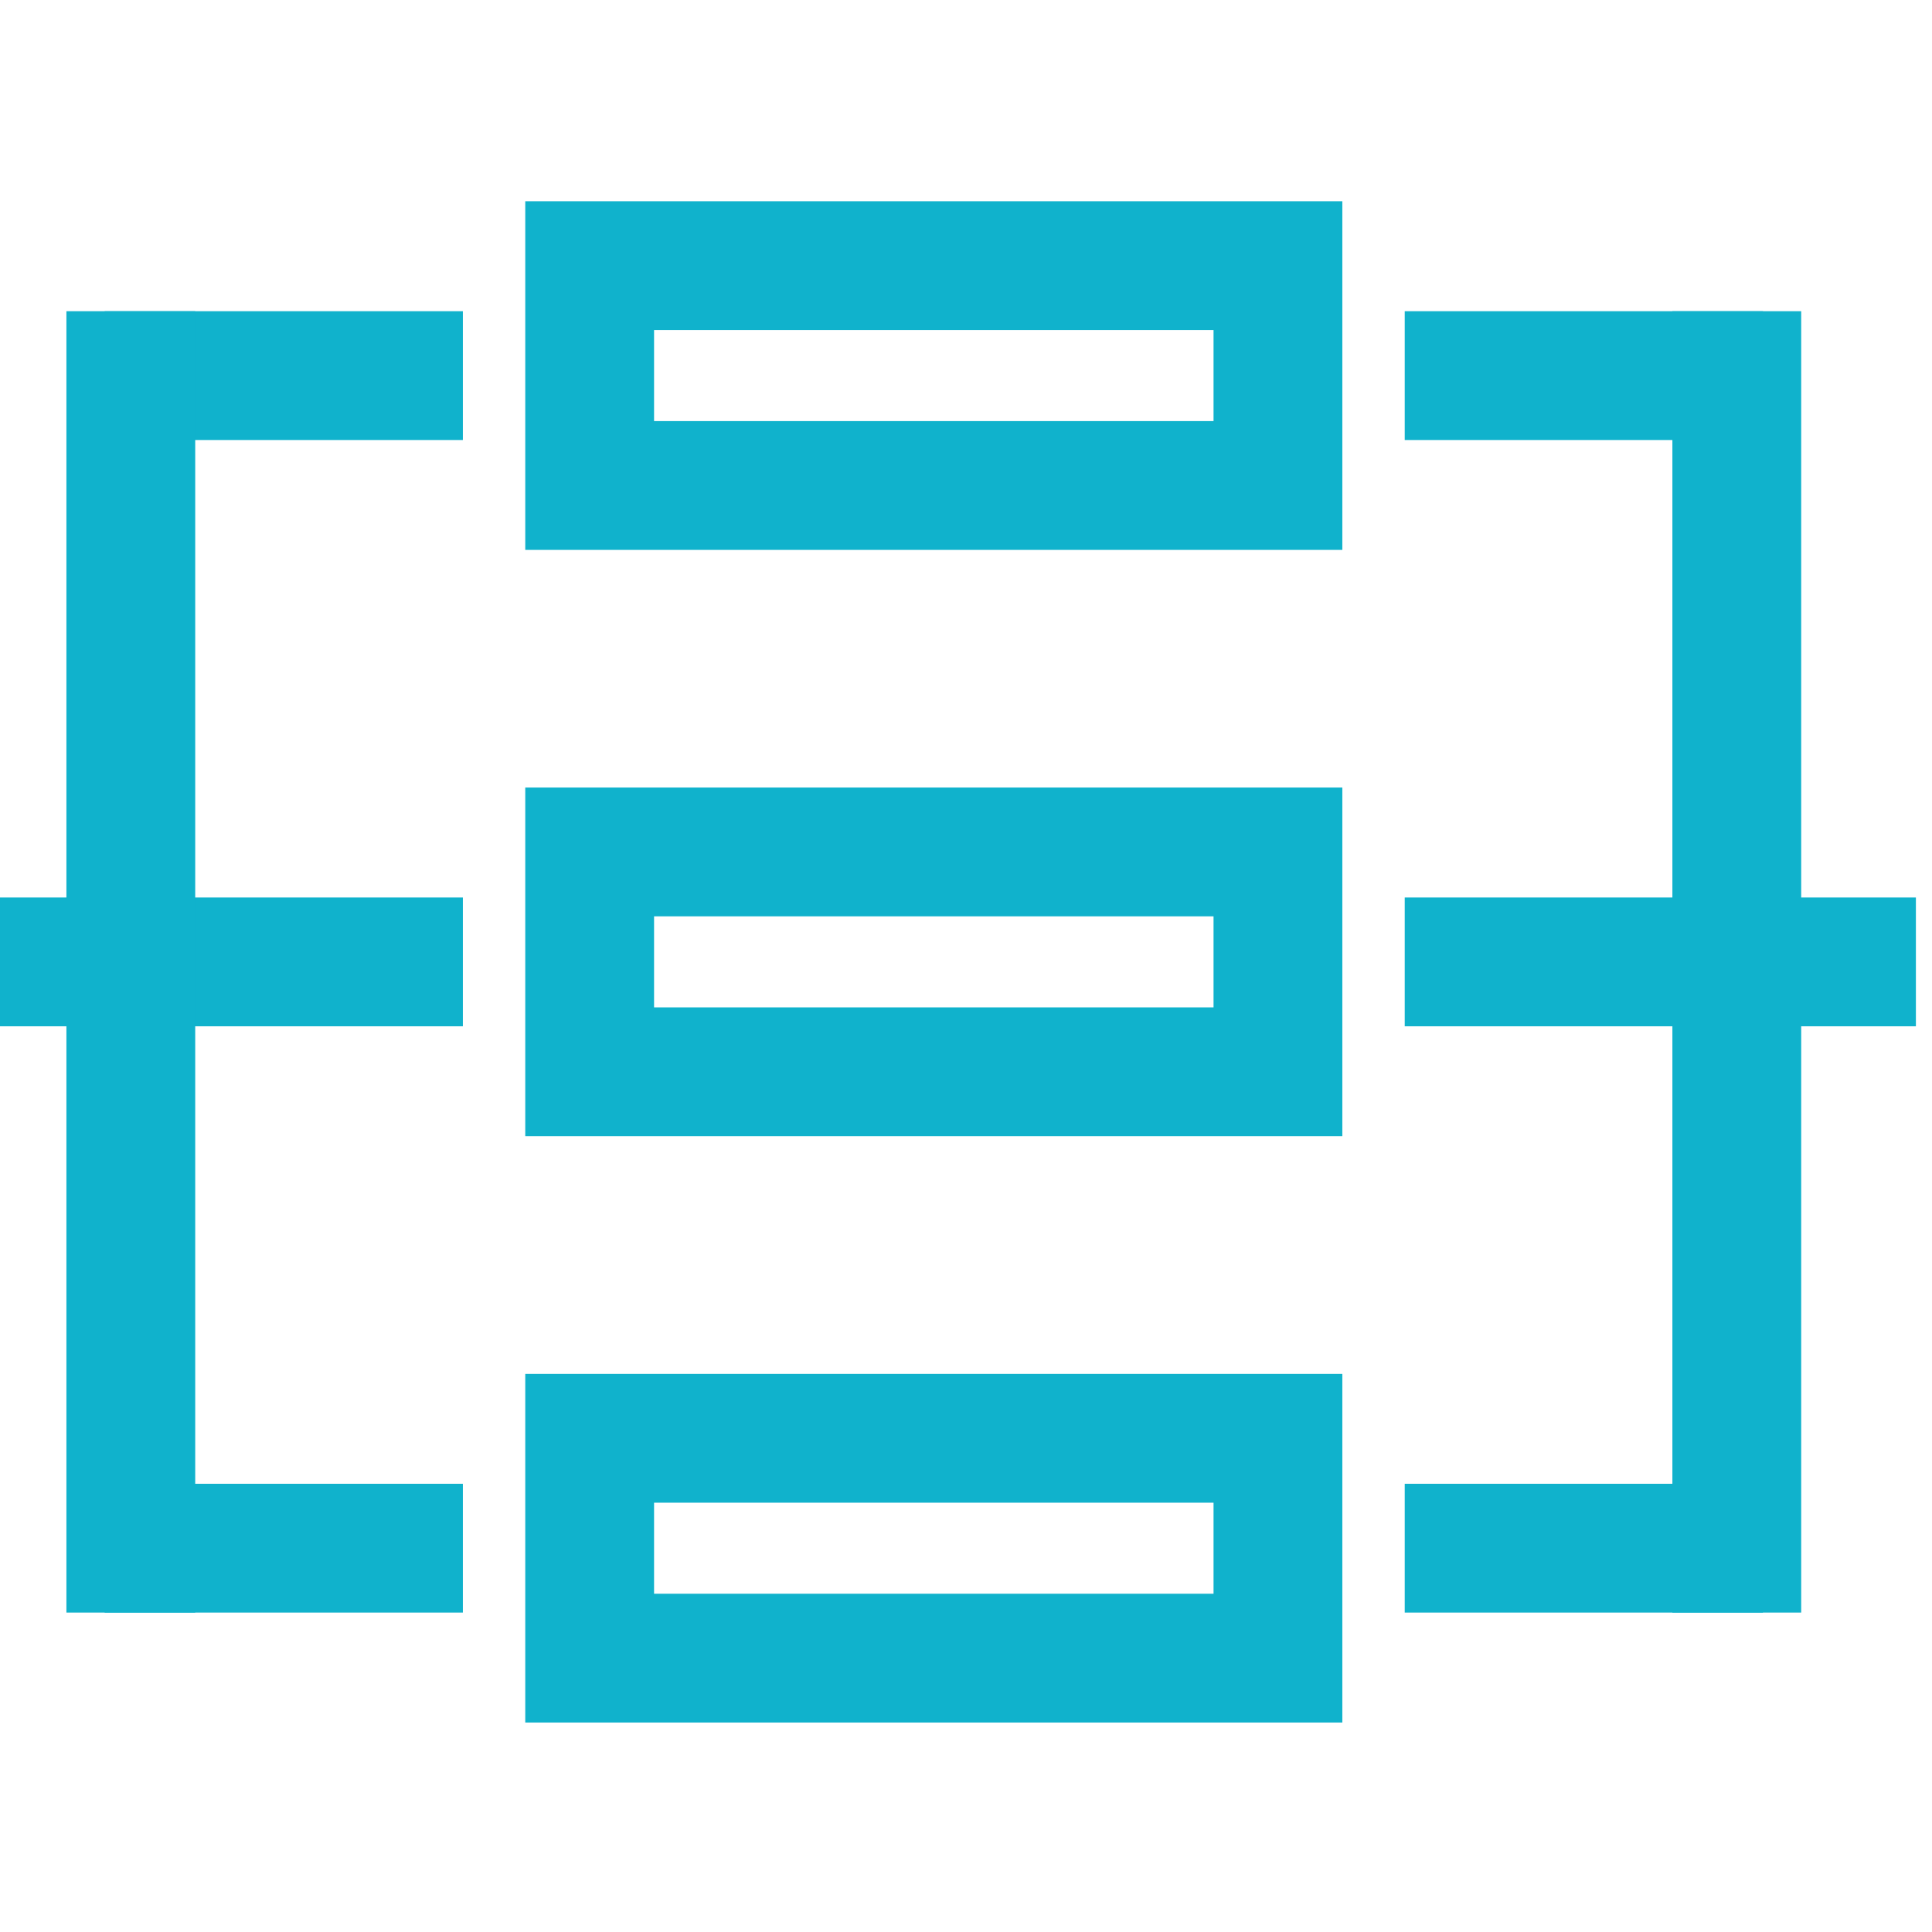
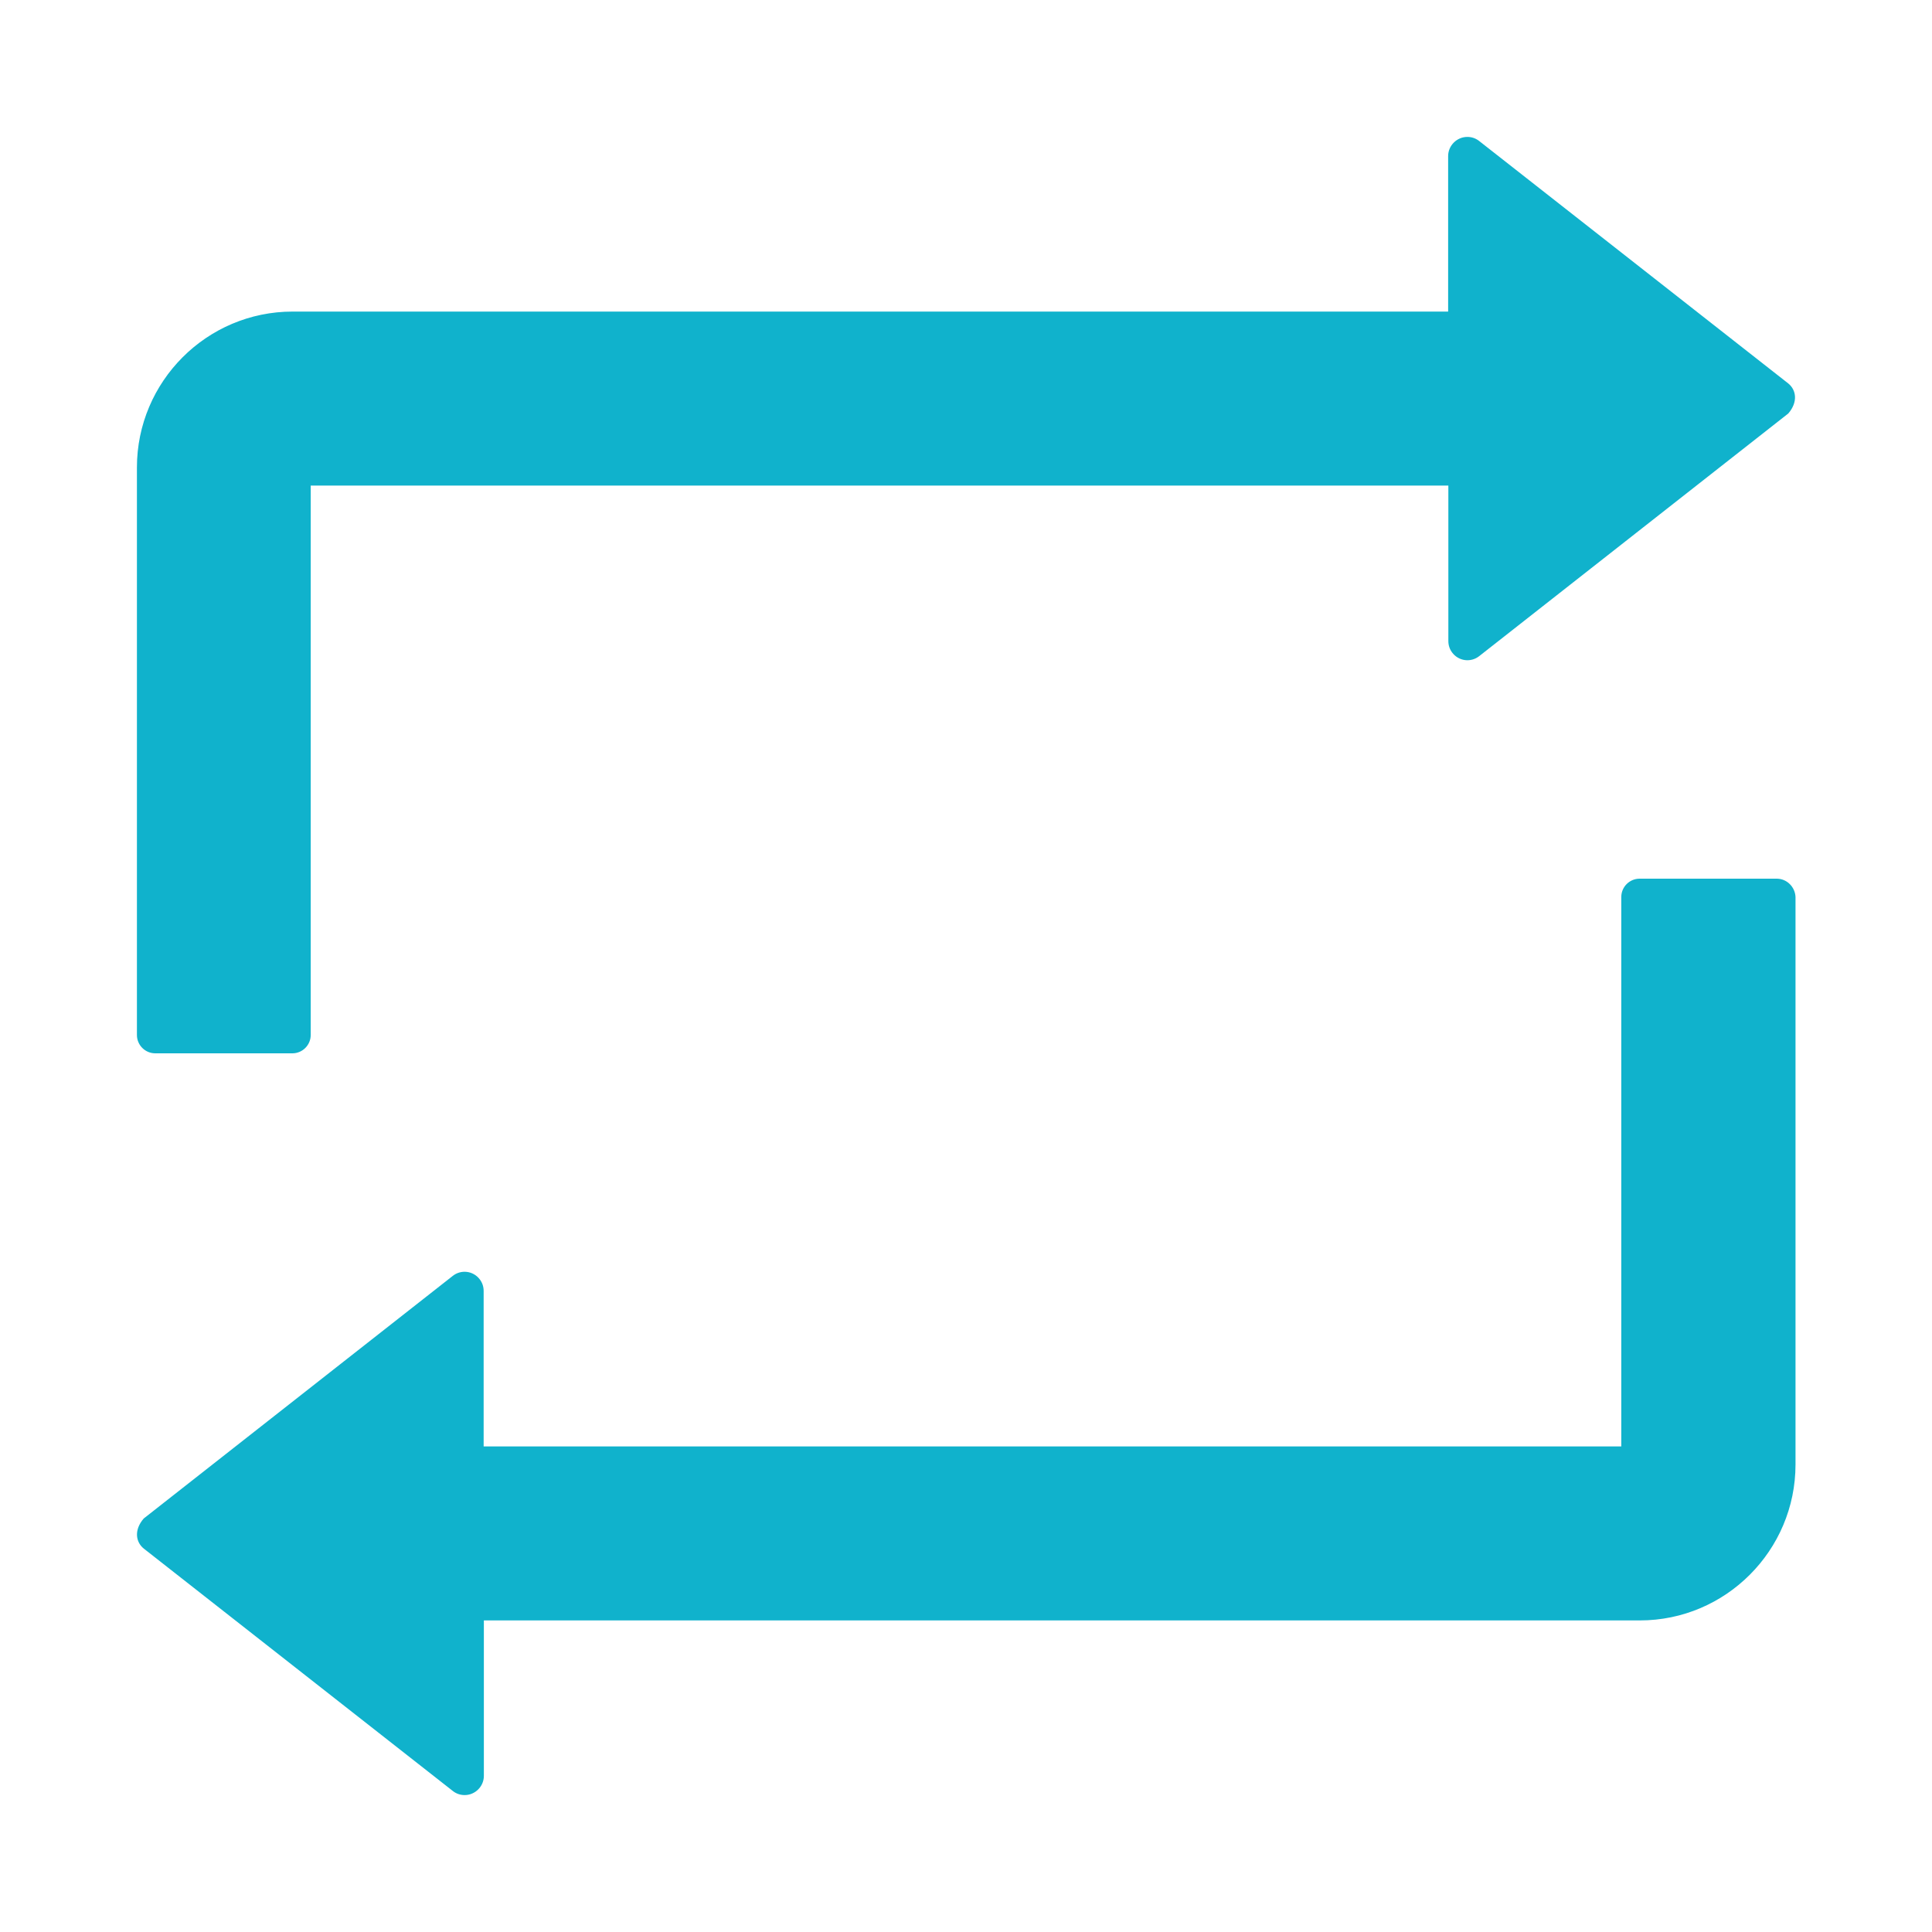
- <svg xmlns="http://www.w3.org/2000/svg" width="24px" height="24px" viewBox="0 0 24 24" version="1.1">
-   <g id="页面-1" stroke="none" stroke-width="1" fill="none" fill-rule="evenodd">
-     <g id="策略项目管理" transform="translate(-1293, -431)" stroke="#10B2CC" stroke-width="1.6">
-       <g id="流程控制" transform="translate(1268, 196)">
-         <g id="icon" transform="translate(12, 235)">
-           <g id="编组" transform="translate(12, 1)">
-             <g id="编组" transform="translate(1.2, 2.3)">
-               <line x1="1.9" y1="1.366" x2="4.75" y2="1.366" id="直线-2" stroke-linecap="square" />
-               <line x1="0" y1="8.649" x2="4.75" y2="8.649" id="直线-2备份" stroke-linecap="square" />
-               <line x1="1.425" y1="1.366" x2="1.425" y2="15.932" id="直线-2备份-3" stroke-linecap="square" />
-               <line x1="1.9" y1="15.932" x2="4.75" y2="15.932" id="直线-2备份-2" stroke-linecap="square" />
-               <line x1="18.05" y1="1.366" x2="20.9" y2="1.366" id="直线-2备份-7" stroke-linecap="square" />
-               <line x1="18.05" y1="8.649" x2="22.8" y2="8.649" id="直线-2备份-6" stroke-linecap="square" />
-               <line x1="21.375" y1="1.366" x2="21.375" y2="15.932" id="直线-2备份-5" stroke-linecap="square" />
-               <line x1="18.05" y1="15.932" x2="20.9" y2="15.932" id="直线-2备份-4" stroke-linecap="square" />
-               <rect id="矩形" x="7.125" y="0" width="8.55" height="2.731" />
-               <rect id="矩形备份" x="7.125" y="7.283" width="8.55" height="2.731" />
-               <rect id="矩形备份-2" x="7.125" y="14.567" width="8.55" height="2.731" />
-             </g>
-           </g>
-         </g>
-       </g>
-     </g>
+ <svg xmlns="http://www.w3.org/2000/svg" width="24px" height="24px" viewBox="64 64 896 896" version="1.1">
+   <g stroke="#10B2CC" fill="#10B2CC">
+     <path d="M136 552h63.6c4.4 0 8-3.6 8-8V288.7h528.6v72.6c0 1.9.6 3.7 1.8 5.2a8.3 8.3 0 0011.7 1.4L893 255.4c4.3-5 3.6-10.3 0-13.2L749.7 129.8a8.22 8.22 0 00-5.2-1.8c-4.6 0-8.4 3.8-8.4 8.4V209H199.7c-39.5 0-71.7 32.2-71.7 71.8V544c0 4.4 3.6 8 8 8zm752-80h-63.6c-4.4 0-8 3.6-8 8v255.3H287.8v-72.6c0-1.9-.6-3.7-1.8-5.2a8.3 8.3 0 00-11.7-1.4L131 768.6c-4.3 5-3.6 10.3 0 13.2l143.3 112.4c1.5 1.2 3.3 1.8 5.2 1.8 4.6 0 8.4-3.8 8.4-8.4V815h536.6c39.5 0 71.7-32.2 71.7-71.8V480c-.2-4.4-3.8-8-8.2-8z" />
  </g>
</svg>
